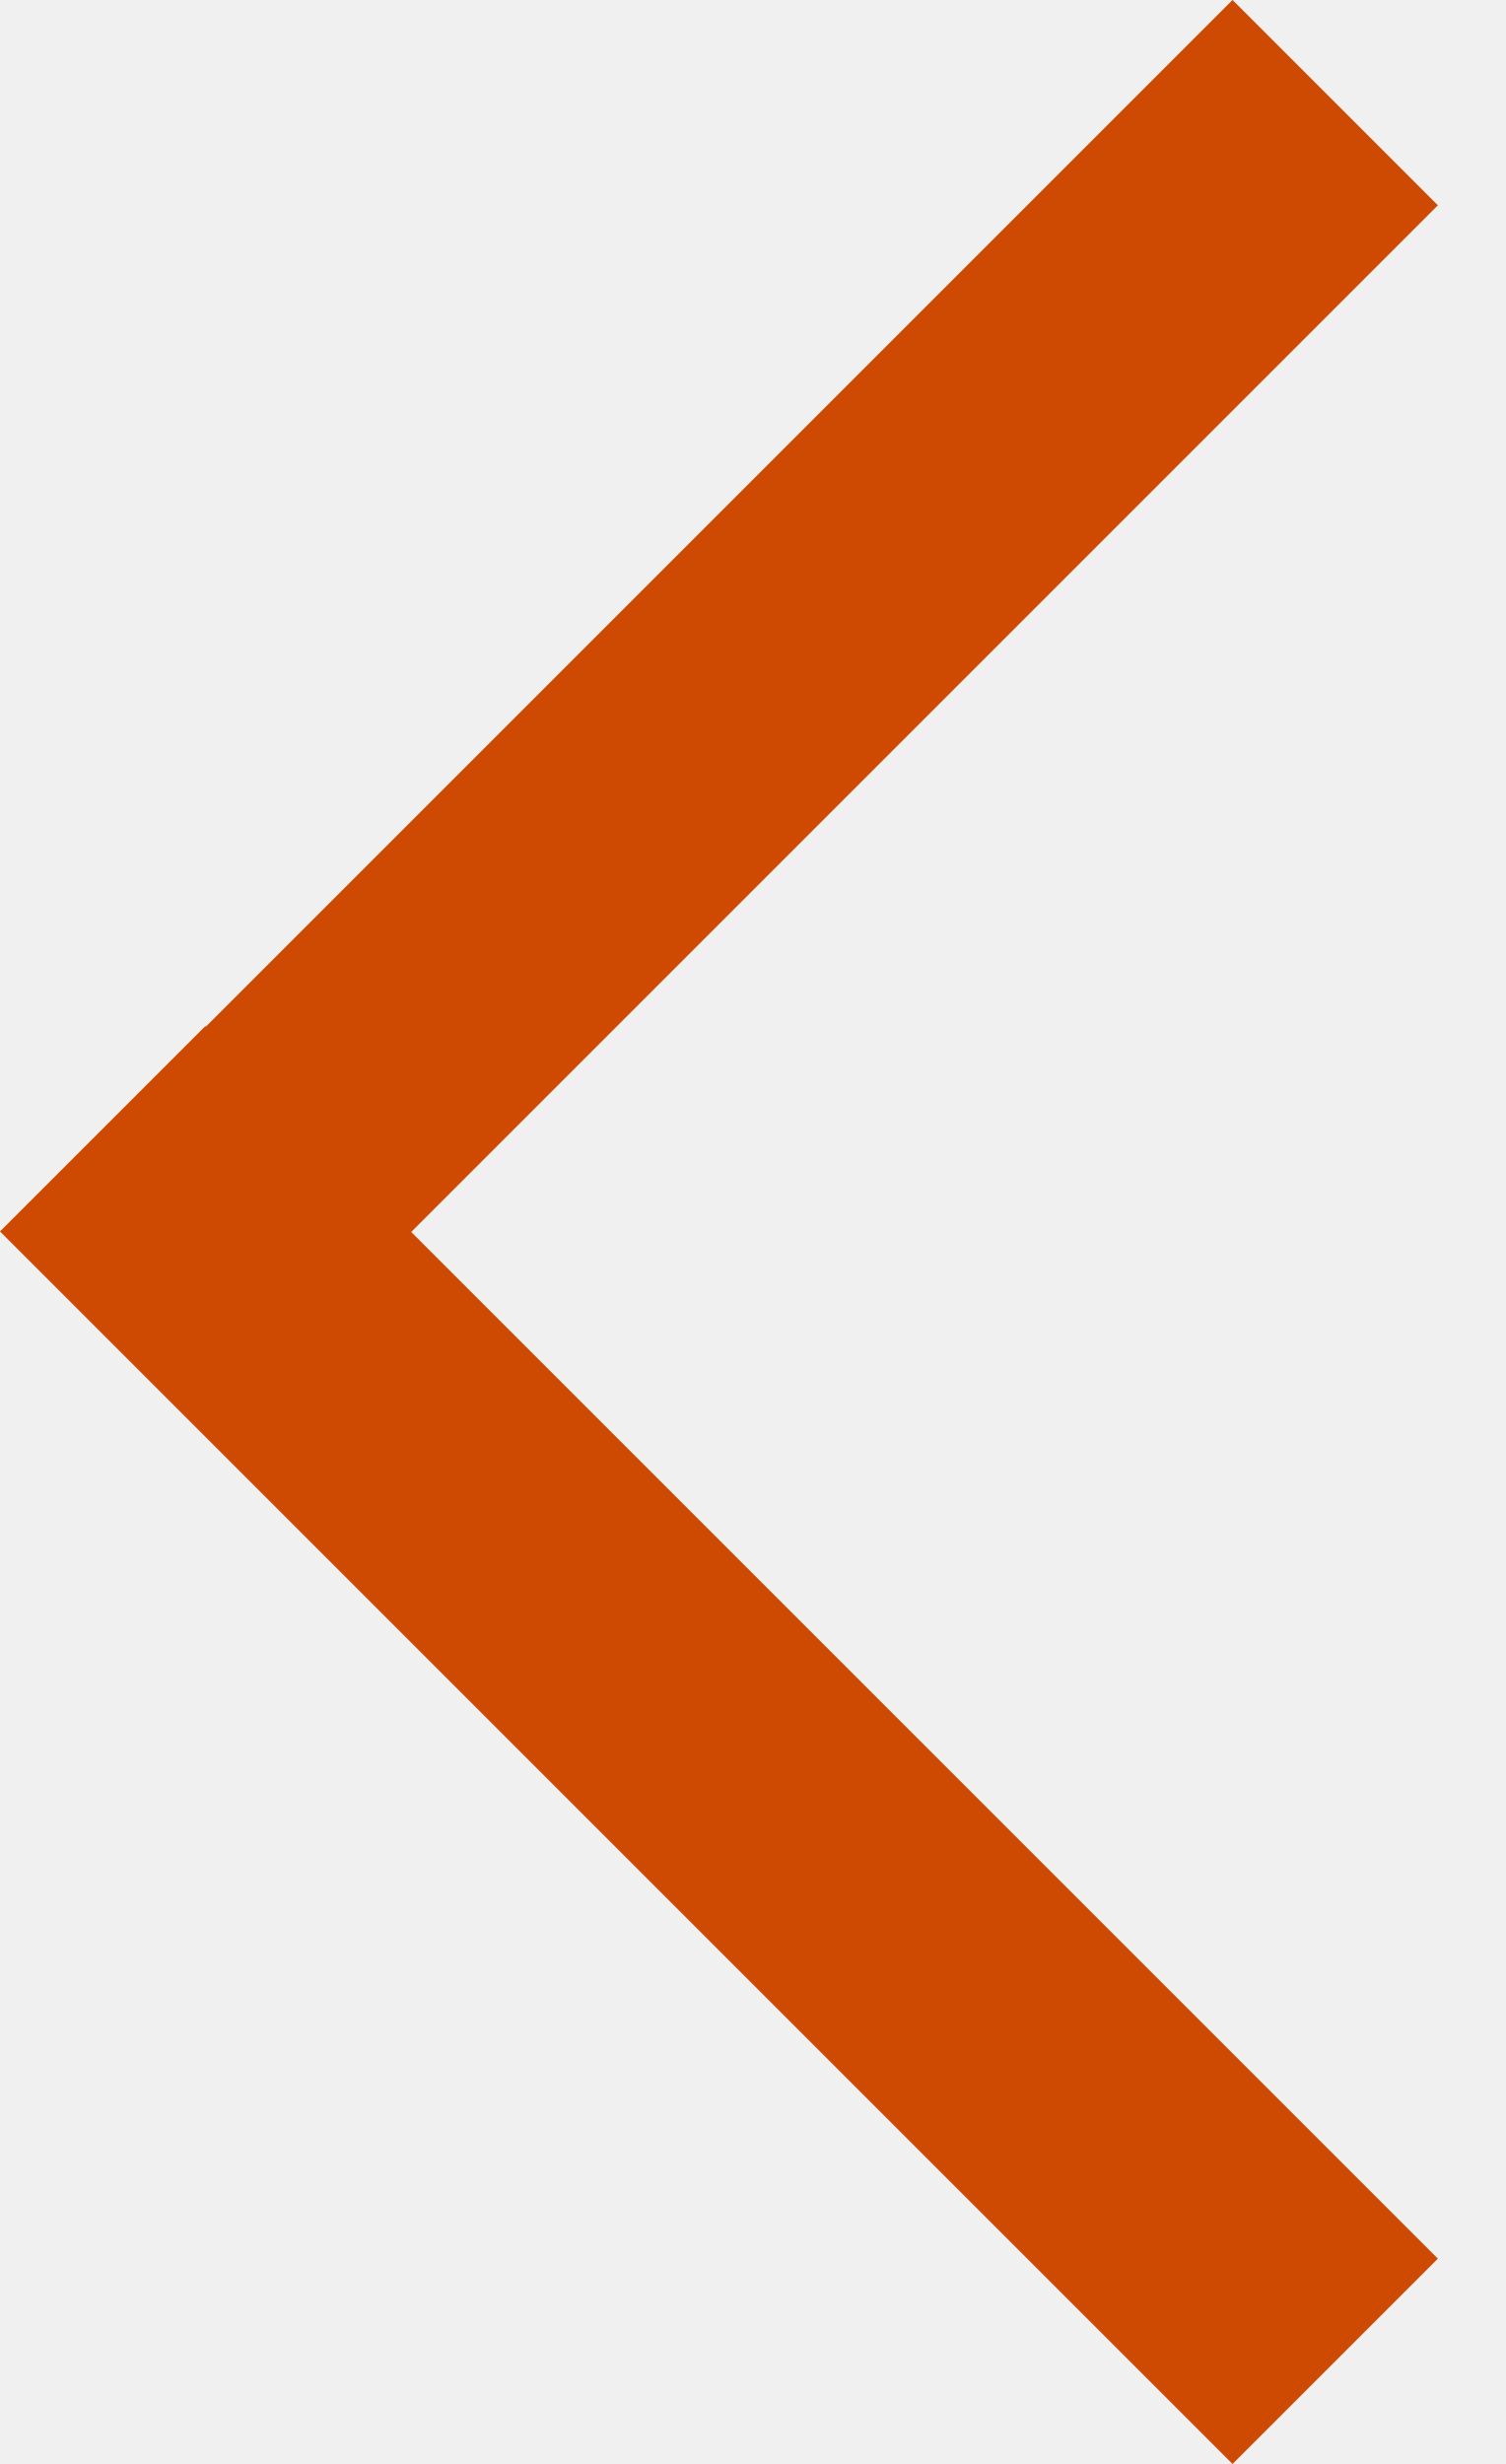
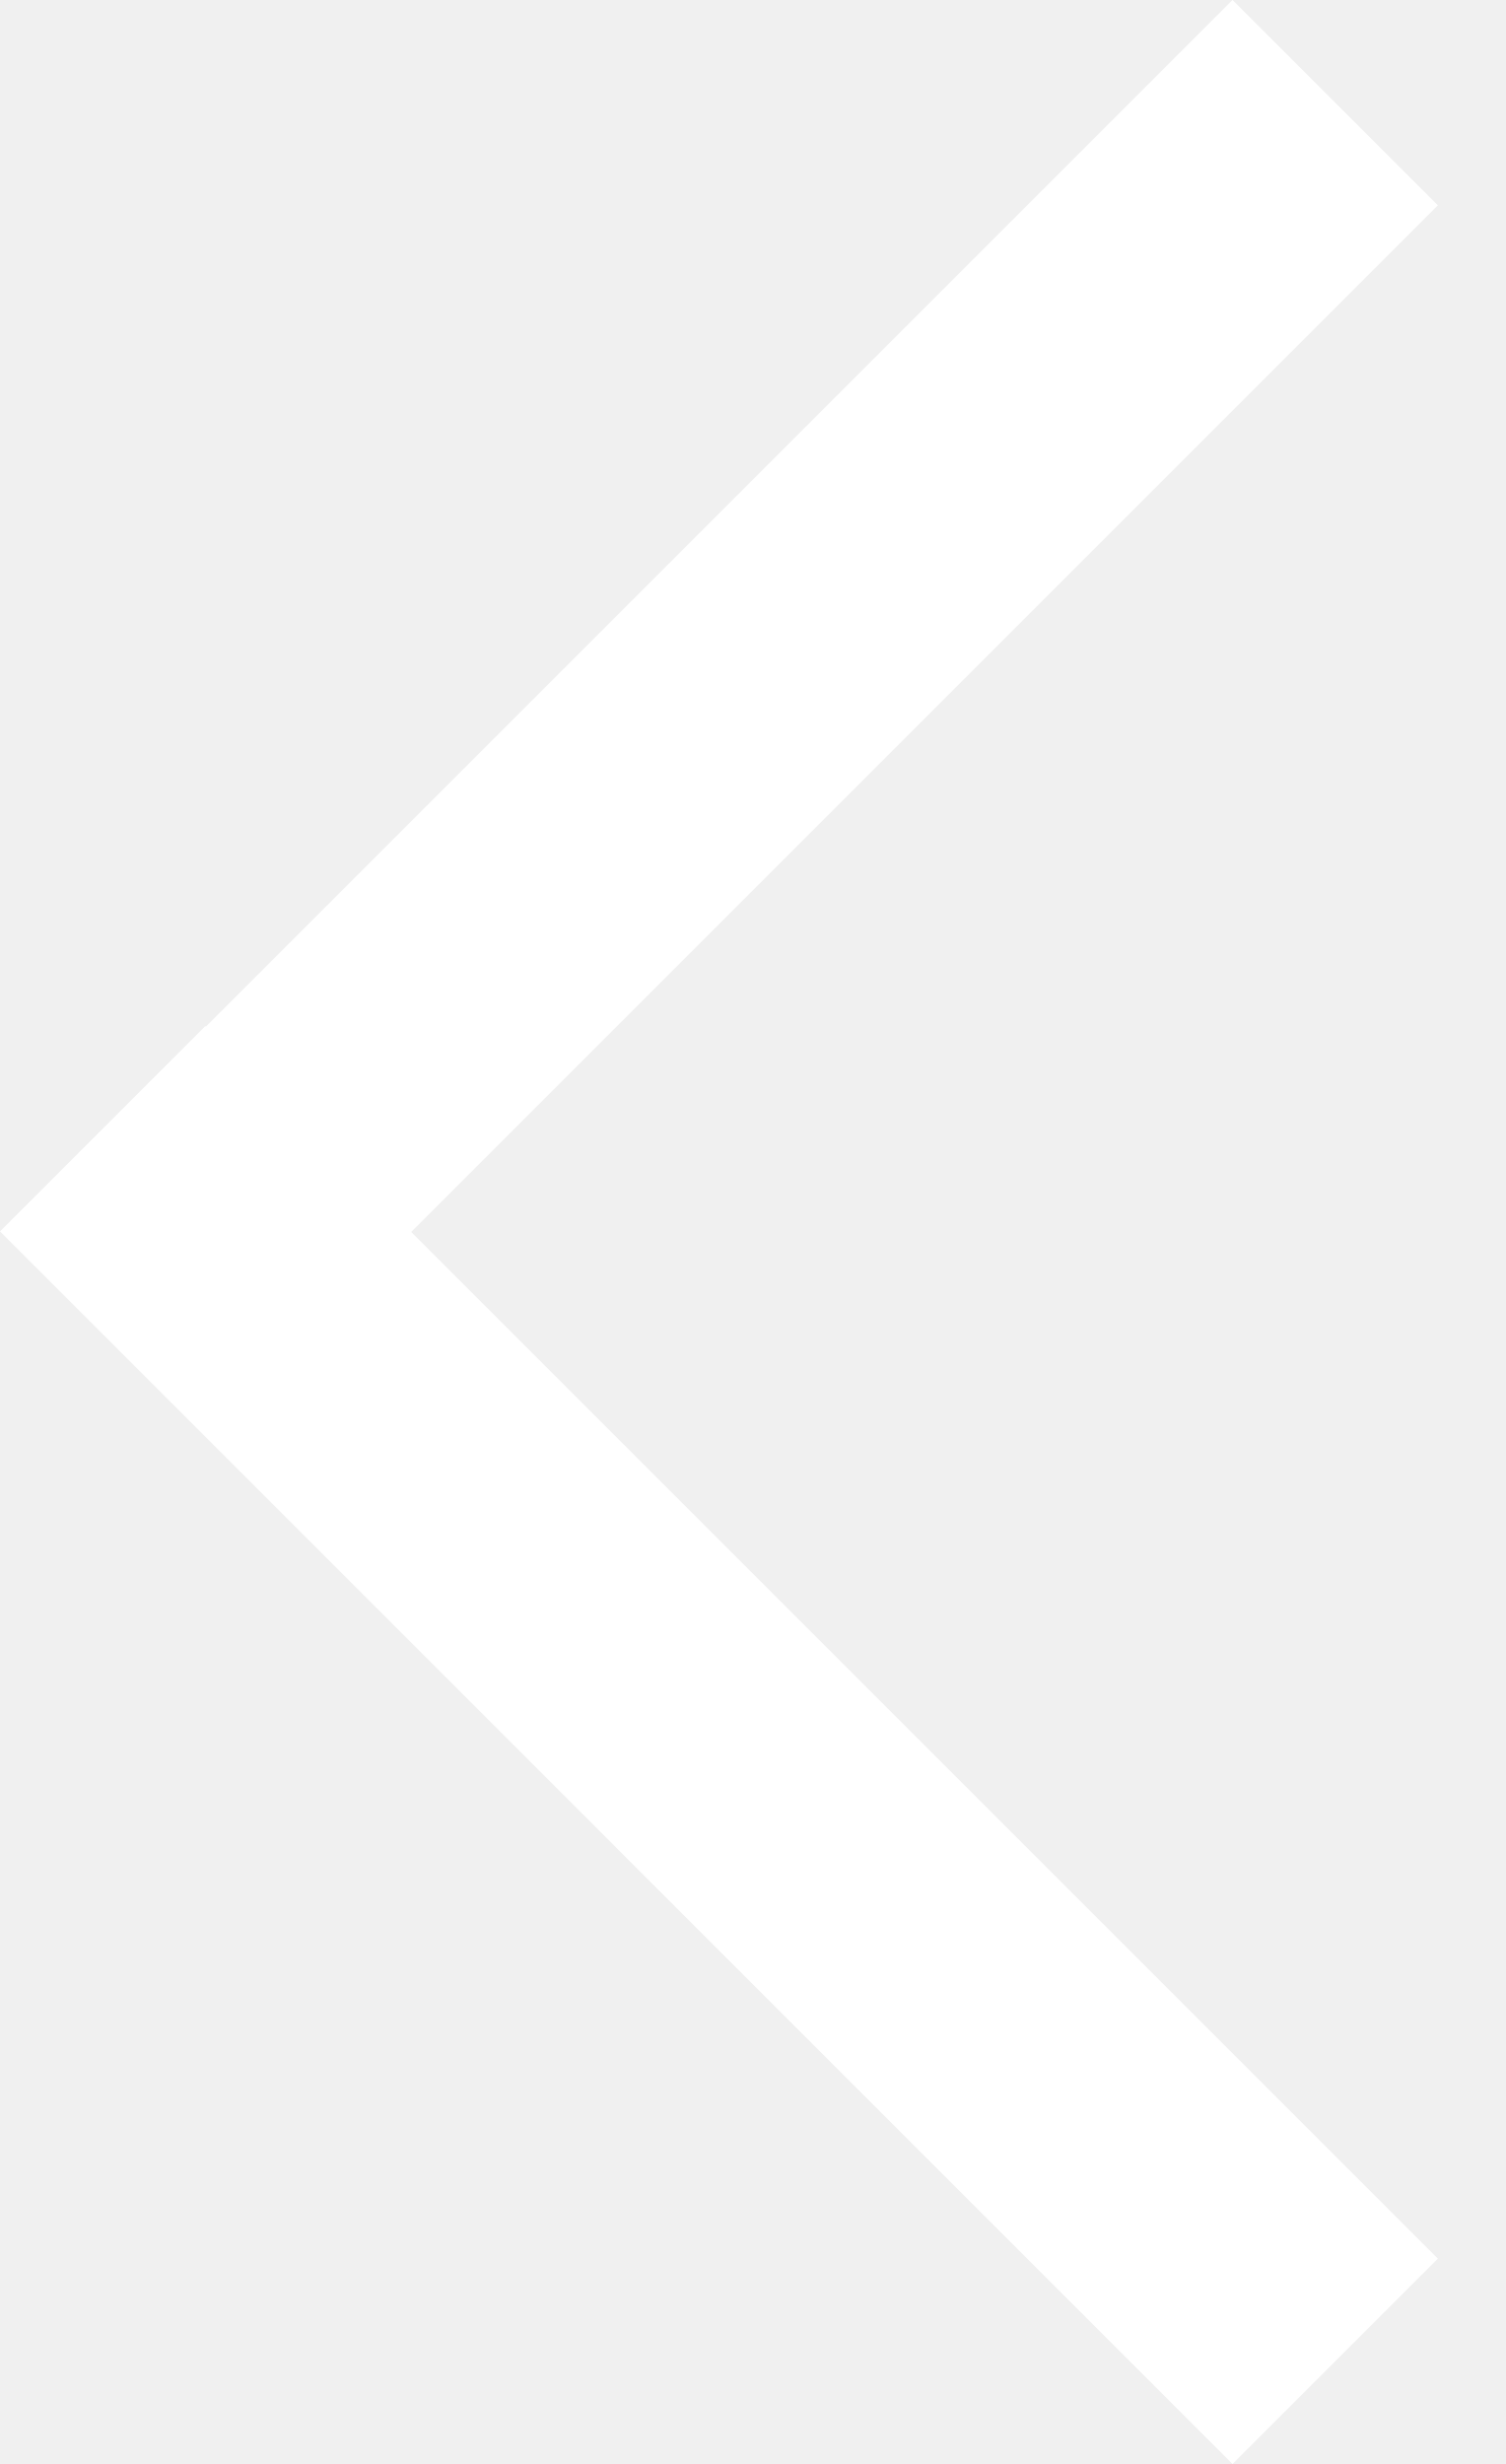
<svg xmlns="http://www.w3.org/2000/svg" width="11px" height="18px" viewBox="0 0 11 18" version="1.1">
  <defs />
  <g id="govCMS-Theme" stroke="none" stroke-width="1" fill="none" fill-rule="evenodd">
-     <g id="DESKTOP-01-A-HOMEPAGE-v3" transform="translate(-310, -232)" fill="#ce4a02">
+     <g id="DESKTOP-01-A-HOMEPAGE-v3" transform="translate(-310, -232)" fill="#FFFFFF">
      <g id="Hero-Image" transform="translate(0, 222)">
        <g id="Panel-v2" transform="translate(240, 0)">
          <g id="Navigation" transform="translate(70, 0)">
            <path d="M5.252,21.248 L-2.248,13.748 L-3.748,15.248 L5.256,24.252 L6.756,22.752 L6.752,22.748 L14.252,15.248 L12.752,13.748 L5.252,21.248 Z" id="Prev" transform="translate(5.251848, 19) scale(-1, 1) rotate(-90) translate(-5.251848, -19) " />
          </g>
        </g>
      </g>
    </g>
  </g>
</svg>
